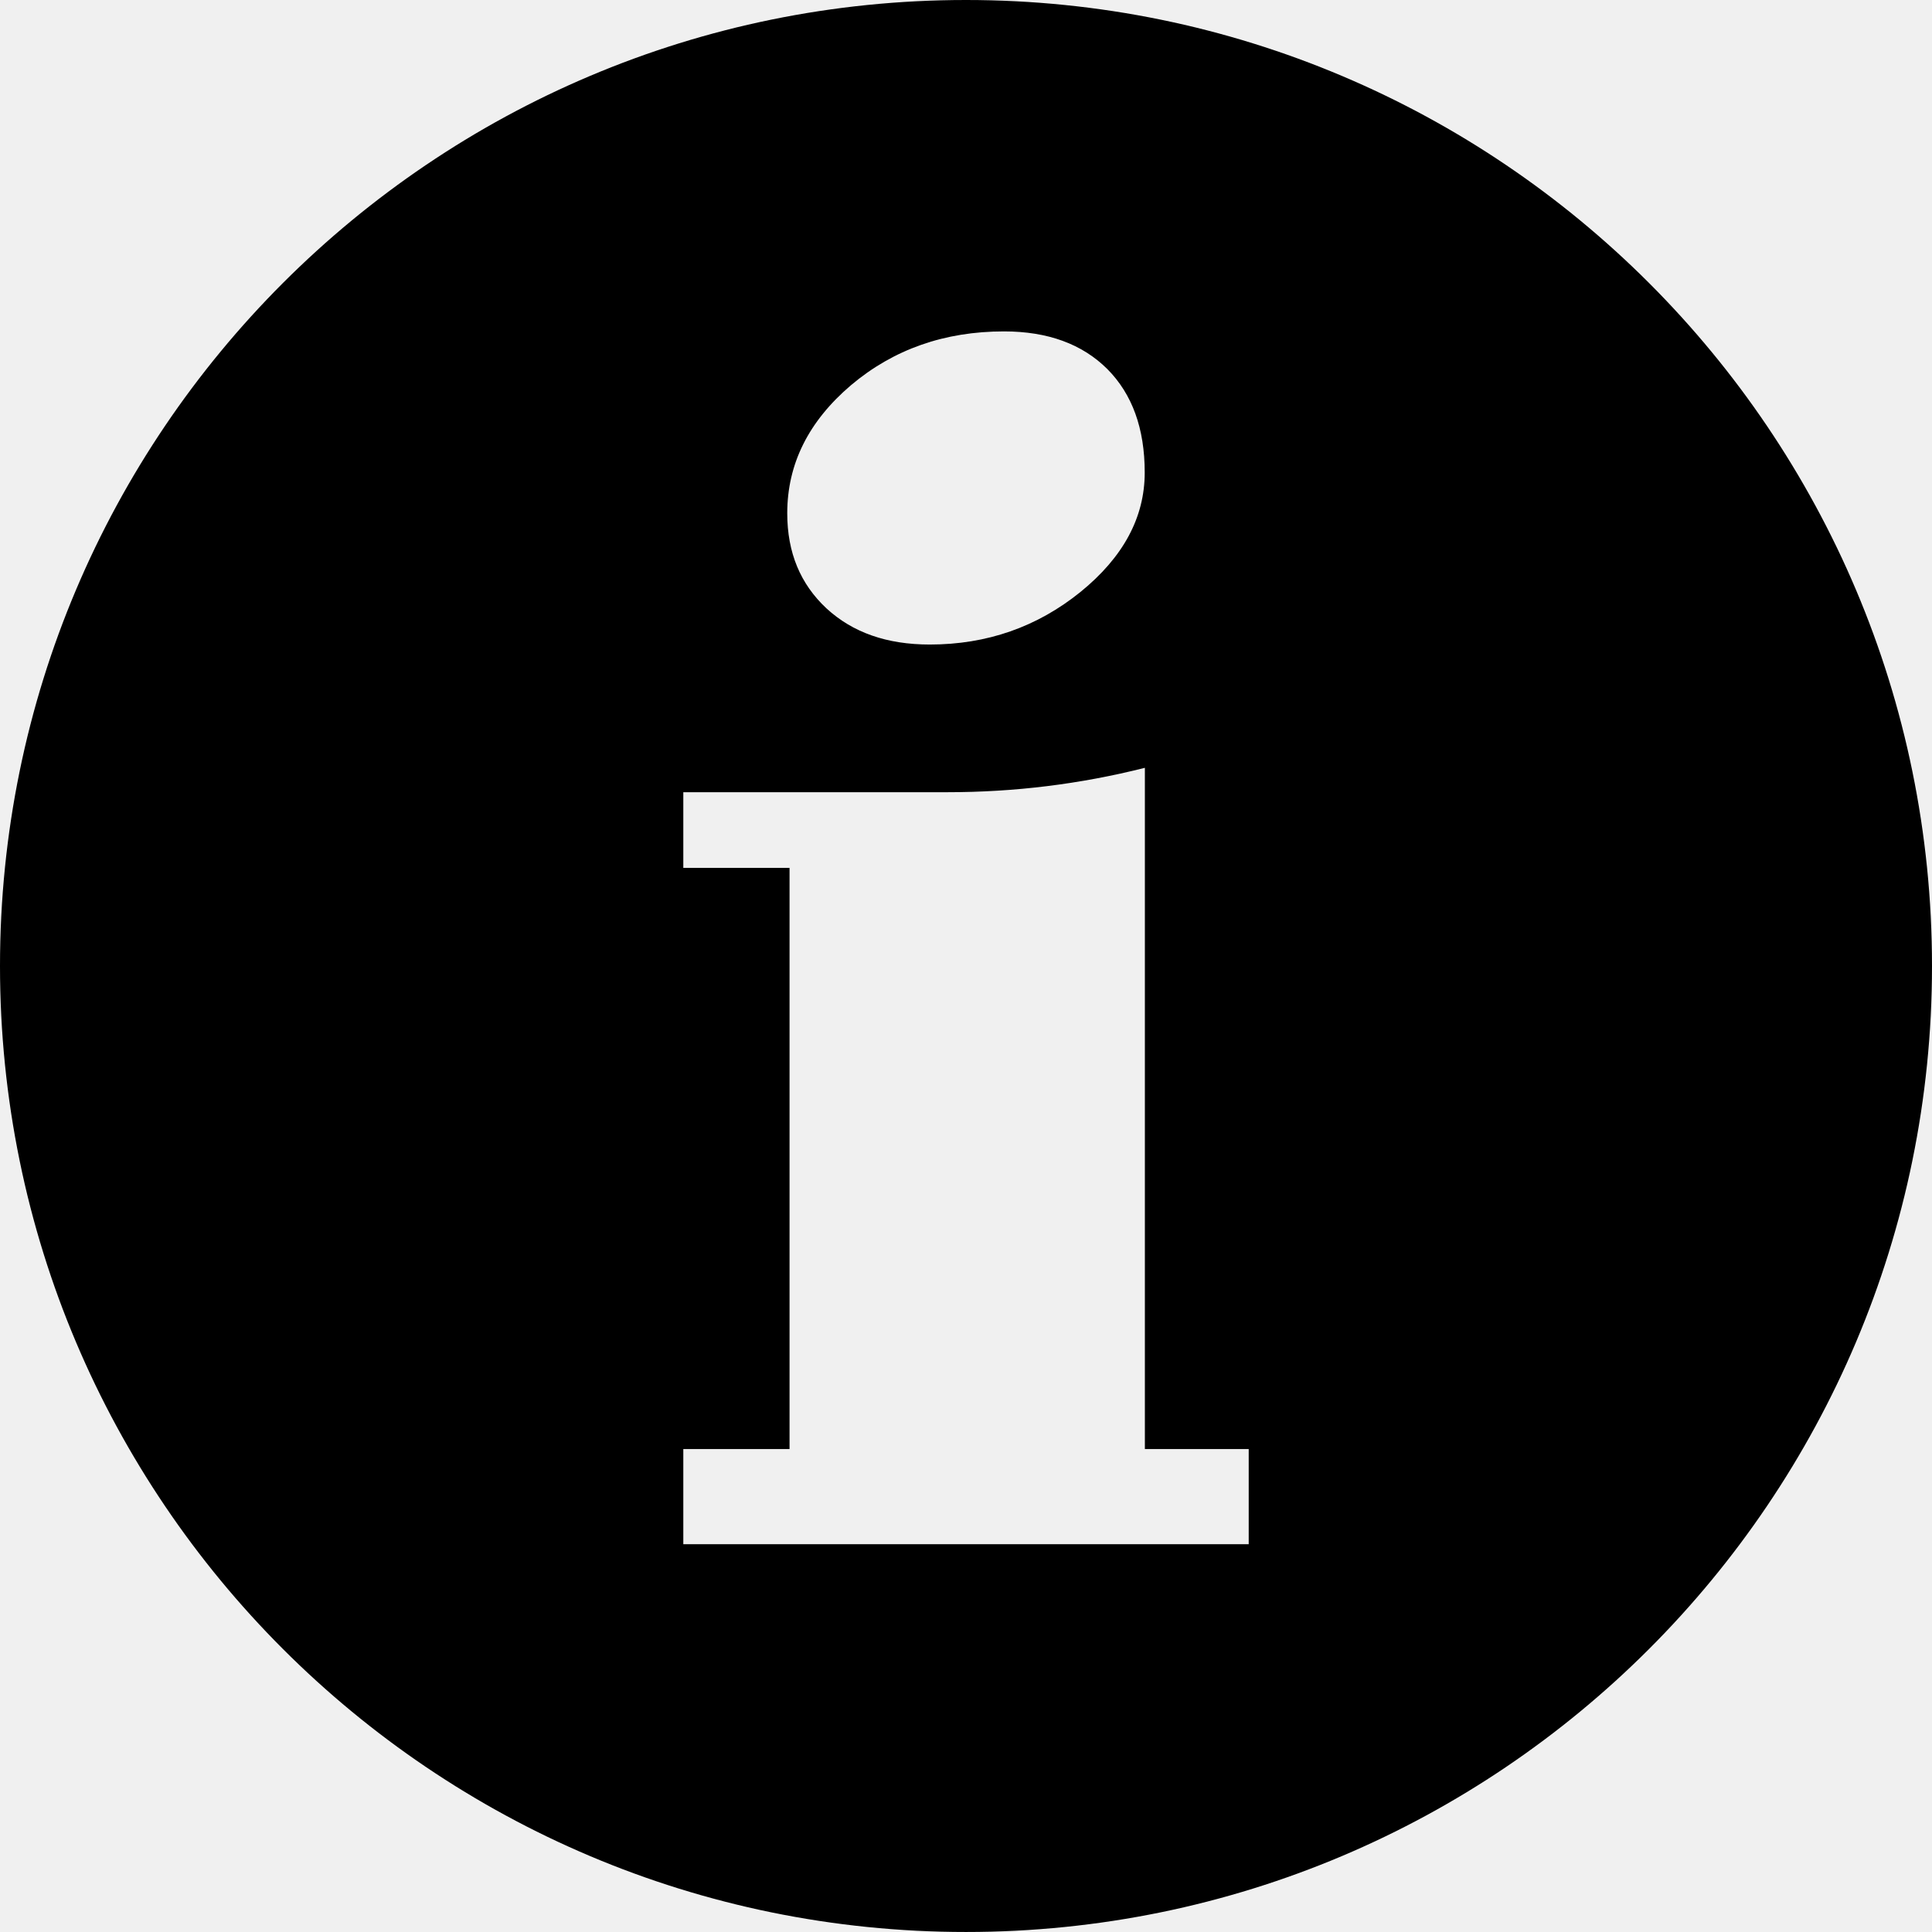
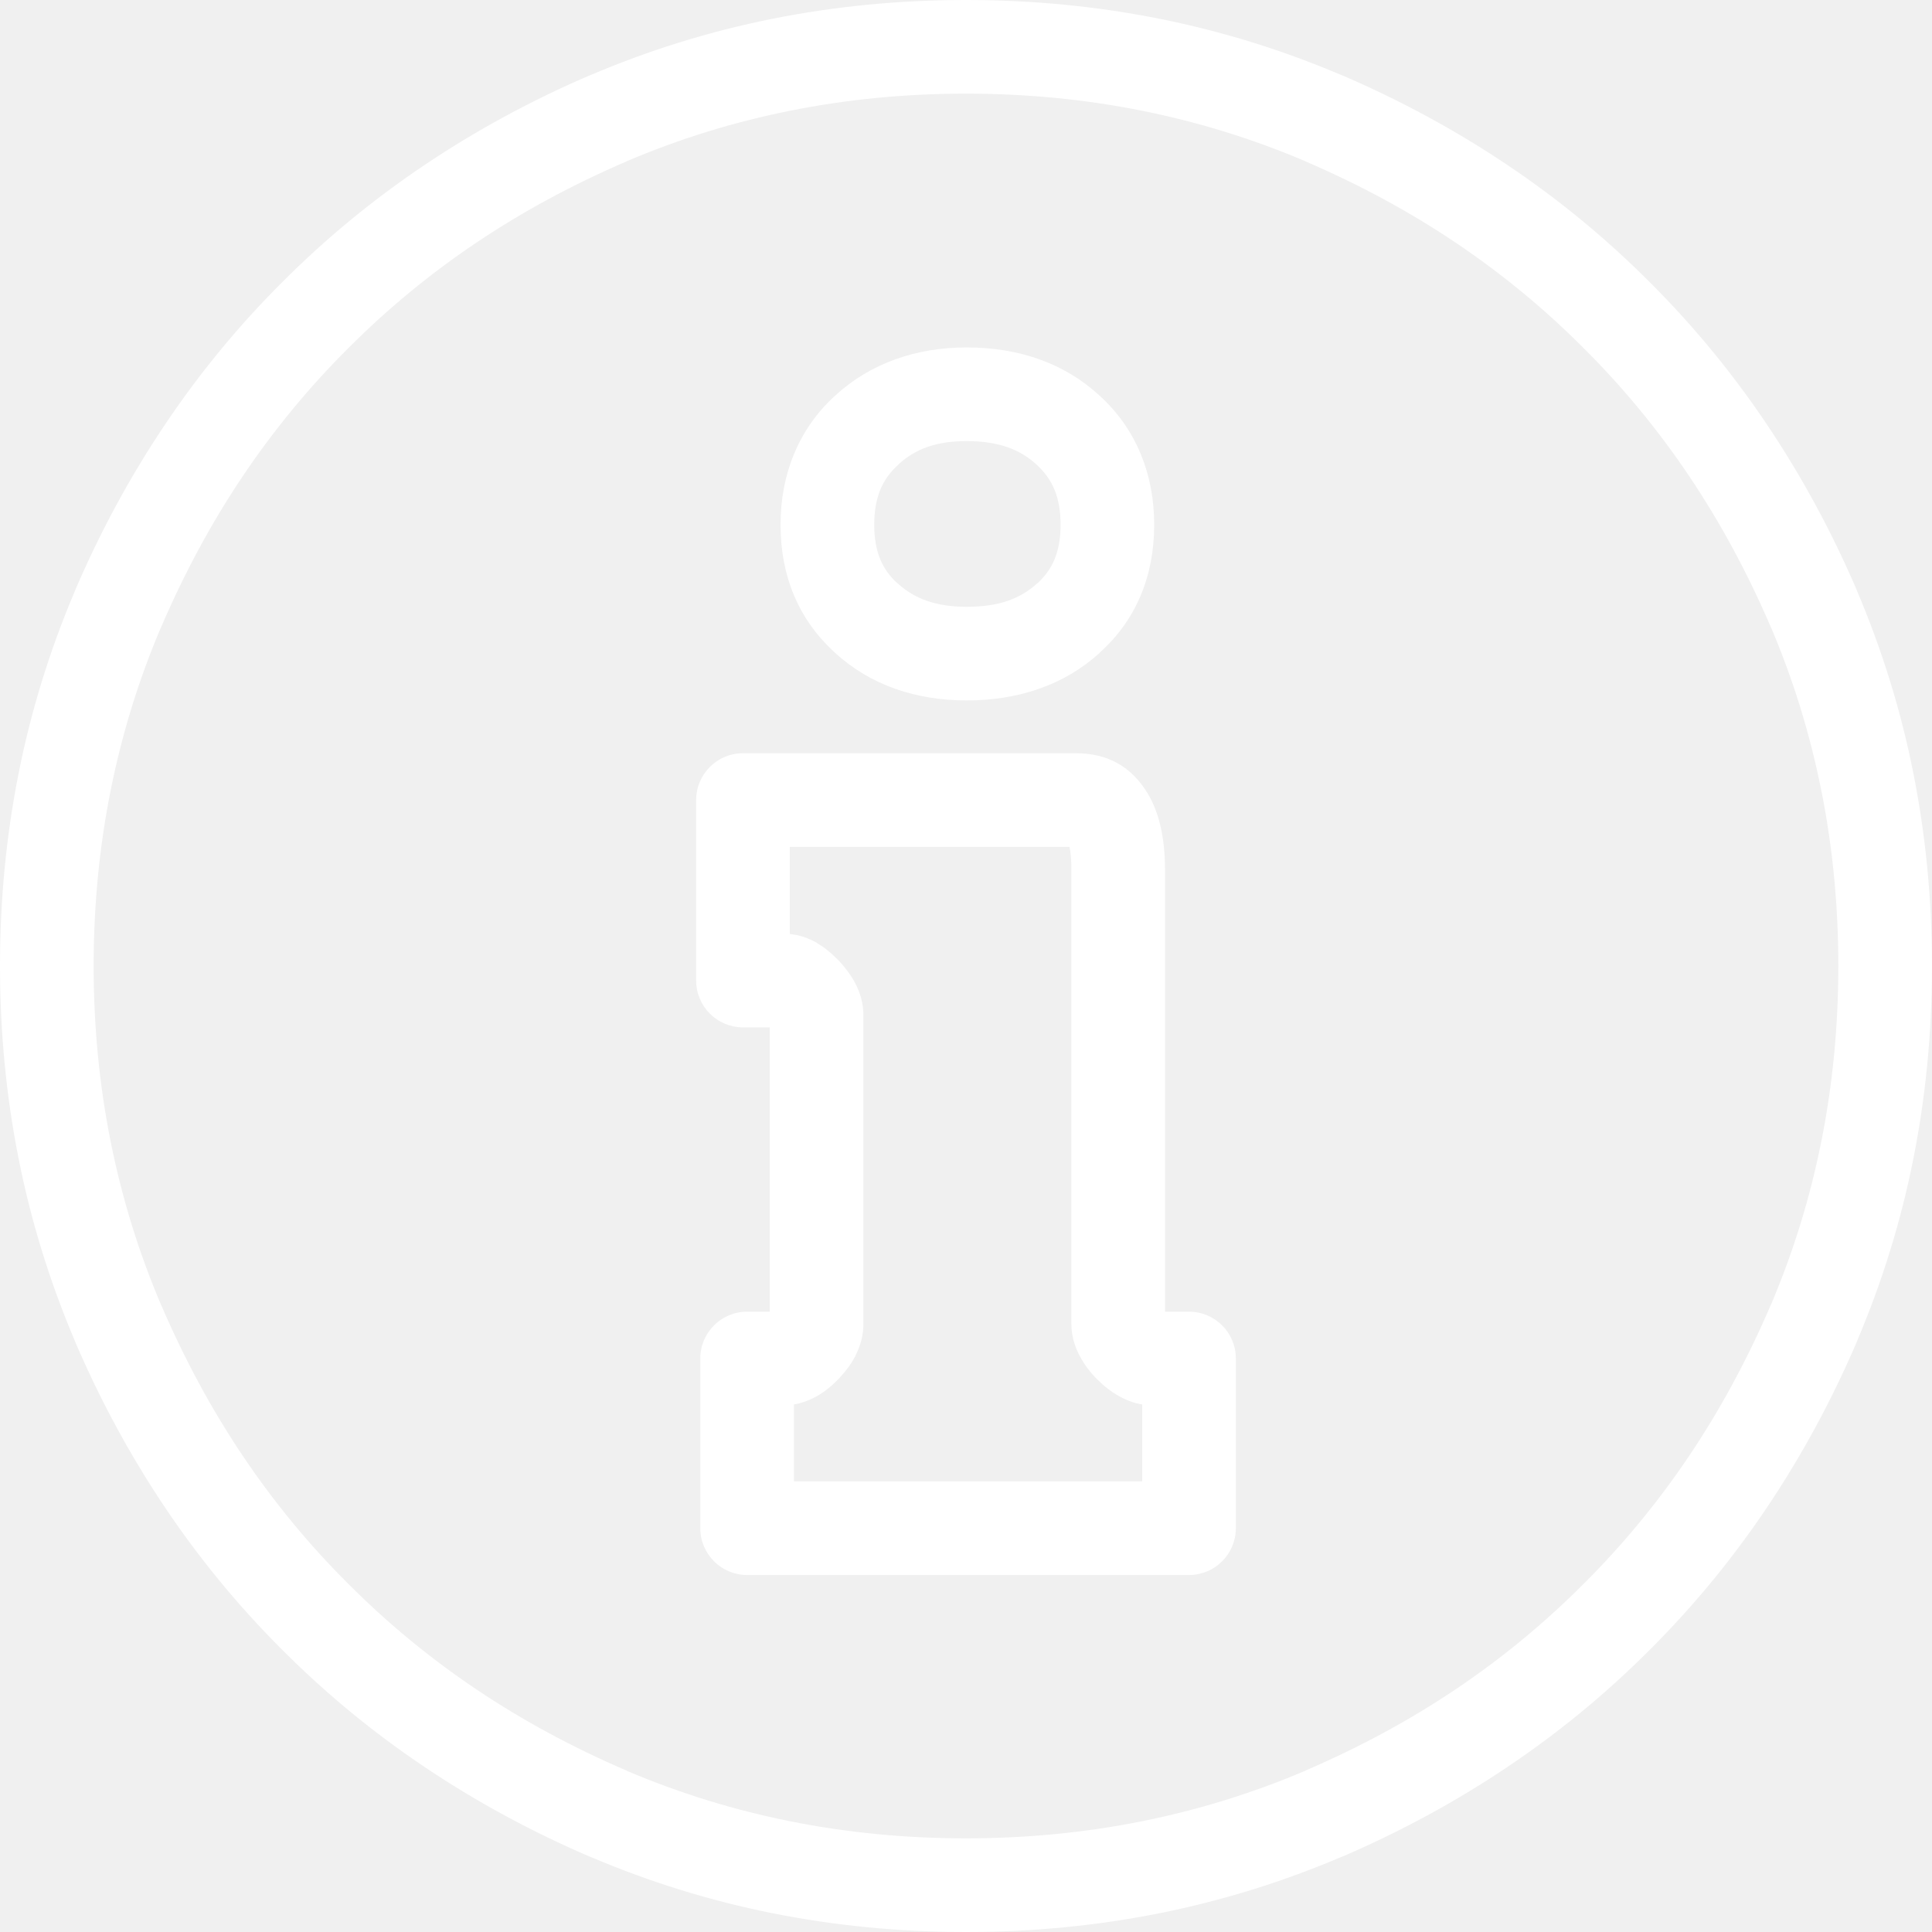
- <svg xmlns="http://www.w3.org/2000/svg" version="1.1" id="Layer_1" x="0px" y="0px" width="122.88px" height="122.88px" viewBox="0 0 122.88 122.88" enable-background="new 0 0 122.88 122.88" xml:space="preserve">
+ <svg xmlns="http://www.w3.org/2000/svg" version="1.1" fill="white" id="Layer_1" x="0px" y="0px" width="122.88px" height="122.881px" viewBox="0 0 122.88 122.881" enable-background="new 0 0 122.88 122.881" xml:space="preserve">
  <g>
-     <path fill-rule="evenodd" clip-rule="evenodd" d="M61.44,0c33.926,0,61.44,27.514,61.44,61.44c0,33.926-27.514,61.439-61.44,61.439 C27.513,122.88,0,95.366,0,61.44C0,27.514,27.513,0,61.44,0L61.44,0z M79.42,98.215H43.46v-6.053h6.757v-36.96H43.46v-4.816h16.808 c4.245,0,8.422-0.51,12.549-1.551v43.328h6.604V98.215L79.42,98.215z M63.859,21.078c2.785,0,4.975,0.805,6.571,2.396 c1.579,1.59,2.377,3.771,2.377,6.581c0,2.848-1.358,5.381-4.093,7.601c-2.751,2.22-5.941,3.338-9.577,3.338 c-2.733,0-4.905-0.765-6.569-2.297c-1.665-1.551-2.497-3.556-2.497-6.05c0-3.143,1.358-5.853,4.059-8.152 C56.83,22.219,60.072,21.078,63.859,21.078L63.859,21.078z" />
+     <path d="M44.541,97.197V86.404c0-1.645,1.333-2.977,2.978-2.977h1.438V65.344h-1.701c-1.645,0-2.979-1.334-2.979-2.979v-11.48 c0-1.645,1.334-2.978,2.979-2.978h21.175c2.018,0,3.538,0.855,4.565,2.558c0.735,1.221,1.103,2.849,1.103,4.88v28.082h1.526 c1.645,0,2.979,1.332,2.979,2.977v10.793c0,1.645-1.334,2.979-2.979,2.979H47.519C45.874,100.176,44.541,98.842,44.541,97.197 L44.541,97.197z M61.44,5.956c-3.841,0-7.565,0.361-11.169,1.083c-3.61,0.722-7.09,1.799-10.439,3.229l0.002,0.004 c-3.412,1.467-6.585,3.181-9.515,5.147c-2.938,1.971-5.661,4.21-8.165,6.724l-0.012,0.011l0,0 c-2.513,2.504-4.752,5.227-6.724,8.165c-1.966,2.93-3.68,6.104-5.147,9.515c-0.021,0.048-0.042,0.095-0.065,0.142 c-1.4,3.304-2.456,6.737-3.168,10.295c-0.721,3.604-1.082,7.328-1.082,11.168c0,3.842,0.361,7.564,1.082,11.17 c0.723,3.609,1.799,7.09,3.229,10.438h0.004c1.467,3.41,3.182,6.584,5.147,9.514c1.971,2.938,4.21,5.662,6.724,8.166l0.011,0.012 l0-0.002c2.504,2.514,5.227,4.754,8.165,6.725c2.93,1.967,6.104,3.68,9.515,5.146c0.048,0.021,0.095,0.043,0.141,0.066 c3.305,1.398,6.737,2.455,10.296,3.168c3.604,0.721,7.328,1.082,11.169,1.082s7.564-0.361,11.169-1.082 c3.609-0.723,7.09-1.799,10.438-3.229l-0.002-0.006c3.412-1.467,6.586-3.18,9.516-5.146c2.938-1.971,5.66-4.211,8.164-6.725 l0.013-0.01h-0.001c2.514-2.504,4.753-5.229,6.724-8.166c1.966-2.93,3.681-6.104,5.147-9.514c0.021-0.049,0.043-0.096,0.065-0.143 c1.399-3.305,2.456-6.736,3.168-10.295c0.722-3.605,1.083-7.328,1.083-11.17c0-3.84-0.361-7.564-1.083-11.168 c-0.723-3.61-1.799-7.09-3.229-10.438l-0.004,0.001c-1.467-3.412-3.182-6.585-5.147-9.515c-1.971-2.938-4.21-5.661-6.724-8.165 l-0.011-0.012l-0.001,0c-2.504-2.514-5.227-4.752-8.164-6.724c-2.93-1.966-6.104-3.681-9.516-5.147 c-0.048-0.021-0.095-0.043-0.141-0.065c-3.305-1.399-6.737-2.456-10.296-3.168C69.005,6.317,65.281,5.956,61.44,5.956L61.44,5.956z M49.108,1.199C53.1,0.4,57.212,0,61.44,0s8.34,0.4,12.332,1.199c3.927,0.786,7.748,1.967,11.461,3.541 c0.055,0.02,0.108,0.042,0.163,0.064c3.7,1.592,7.191,3.483,10.469,5.683c3.267,2.192,6.291,4.678,9.066,7.462 c2.784,2.775,5.27,5.8,7.462,9.067c2.199,3.276,4.091,6.768,5.683,10.468l-0.005,0.002l0.005,0.01 c1.606,3.76,2.809,7.631,3.605,11.612c0.799,3.992,1.198,8.104,1.198,12.332c0,4.229-0.399,8.342-1.198,12.332 c-0.786,3.928-1.967,7.748-3.541,11.461c-0.02,0.055-0.041,0.109-0.064,0.164c-1.592,3.699-3.483,7.191-5.683,10.469 c-2.192,3.266-4.678,6.291-7.462,9.066c-2.775,2.783-5.8,5.27-9.066,7.461c-3.277,2.199-6.769,4.092-10.469,5.684l-0.002-0.004 l-0.011,0.004c-3.76,1.605-7.631,2.809-11.611,3.605c-3.992,0.799-8.104,1.199-12.332,1.199s-8.34-0.4-12.332-1.199 c-3.927-0.787-7.749-1.967-11.461-3.541c-0.055-0.02-0.109-0.041-0.163-0.064c-3.701-1.592-7.192-3.484-10.469-5.684 c-3.267-2.191-6.291-4.678-9.066-7.461c-2.784-2.775-5.27-5.801-7.462-9.066c-2.199-3.277-4.091-6.77-5.683-10.469l0.004-0.002 l-0.004-0.01c-1.607-3.76-2.809-7.633-3.605-11.613C0.4,69.781,0,65.668,0,61.439c0-4.228,0.4-8.34,1.199-12.332 c0.786-3.927,1.966-7.748,3.541-11.46c0.02-0.055,0.041-0.109,0.064-0.164c1.592-3.7,3.483-7.192,5.683-10.468 c2.192-3.267,4.678-6.292,7.462-9.067c2.775-2.784,5.799-5.27,9.066-7.462c3.277-2.199,6.768-4.091,10.469-5.683l0.002,0.004 l0.01-0.004C41.256,3.197,45.128,1.995,49.108,1.199L49.108,1.199z M50.497,89.328v4.891h22.149v-4.891 c-0.491-0.08-0.973-0.252-1.444-0.514c-0.498-0.273-0.967-0.635-1.412-1.078c-0.439-0.439-0.801-0.916-1.081-1.43 c-0.375-0.686-0.566-1.385-0.566-2.094V55.346c0-0.659-0.04-1.153-0.12-1.482H50.234v5.543c0.599,0.059,1.181,0.251,1.743,0.574 l-0.005,0.009l0.005,0.003c0.423,0.244,0.832,0.564,1.224,0.96c0.065,0.06,0.13,0.123,0.191,0.19 c0.426,0.465,0.762,0.928,1.001,1.389c0.345,0.662,0.521,1.338,0.521,2.027v19.654c0,0.619-0.14,1.227-0.414,1.822 c-0.032,0.078-0.068,0.156-0.108,0.232c-0.246,0.473-0.588,0.938-1.022,1.398c-0.441,0.469-0.907,0.844-1.401,1.125 C51.488,89.064,50.999,89.244,50.497,89.328L50.497,89.328z M61.484,44.549c-1.631,0-3.141-0.245-4.533-0.735 c-1.441-0.509-2.722-1.273-3.844-2.296c-0.053-0.047-0.103-0.097-0.151-0.147c-1.085-1.014-1.903-2.184-2.457-3.508 c-0.571-1.365-0.854-2.86-0.854-4.48c0-1.616,0.283-3.119,0.855-4.501c0.585-1.416,1.453-2.654,2.607-3.708l0.06-0.053 c1.098-1,2.355-1.754,3.772-2.264c1.407-0.507,2.922-0.759,4.545-0.759c1.662,0,3.194,0.249,4.599,0.747 c1.453,0.516,2.741,1.292,3.864,2.329l0.001-0.001c1.154,1.054,2.022,2.292,2.608,3.708c0.571,1.382,0.854,2.885,0.854,4.501 c0,1.621-0.282,3.116-0.854,4.481c-0.58,1.386-1.449,2.604-2.613,3.65l0.005,0.005c-1.12,1.021-2.412,1.786-3.877,2.296 C64.66,44.305,63.132,44.549,61.484,44.549L61.484,44.549z M58.929,38.207c0.731,0.258,1.583,0.387,2.556,0.387 c1.014,0,1.892-0.128,2.633-0.387c0.688-0.239,1.298-0.601,1.829-1.085l0.005,0.005l0.019-0.017 c0.489-0.438,0.854-0.947,1.097-1.526c0.26-0.622,0.389-1.356,0.389-2.201c0-0.865-0.129-1.614-0.39-2.245 c-0.24-0.582-0.613-1.105-1.119-1.567l0.002-0.001l-0.025-0.022c-0.522-0.485-1.128-0.851-1.817-1.095 c-0.748-0.266-1.622-0.398-2.621-0.398c-0.979,0-1.828,0.129-2.544,0.387c-0.649,0.233-1.235,0.587-1.757,1.06 c-0.024,0.024-0.048,0.047-0.074,0.07c-0.506,0.462-0.878,0.985-1.119,1.567c-0.26,0.63-0.39,1.38-0.39,2.244 c0,0.844,0.129,1.579,0.389,2.2c0.223,0.533,0.549,1.006,0.98,1.419c0.047,0.038,0.094,0.078,0.139,0.119 C57.64,37.604,58.246,37.966,58.929,38.207L58.929,38.207z" />
  </g>
</svg>
